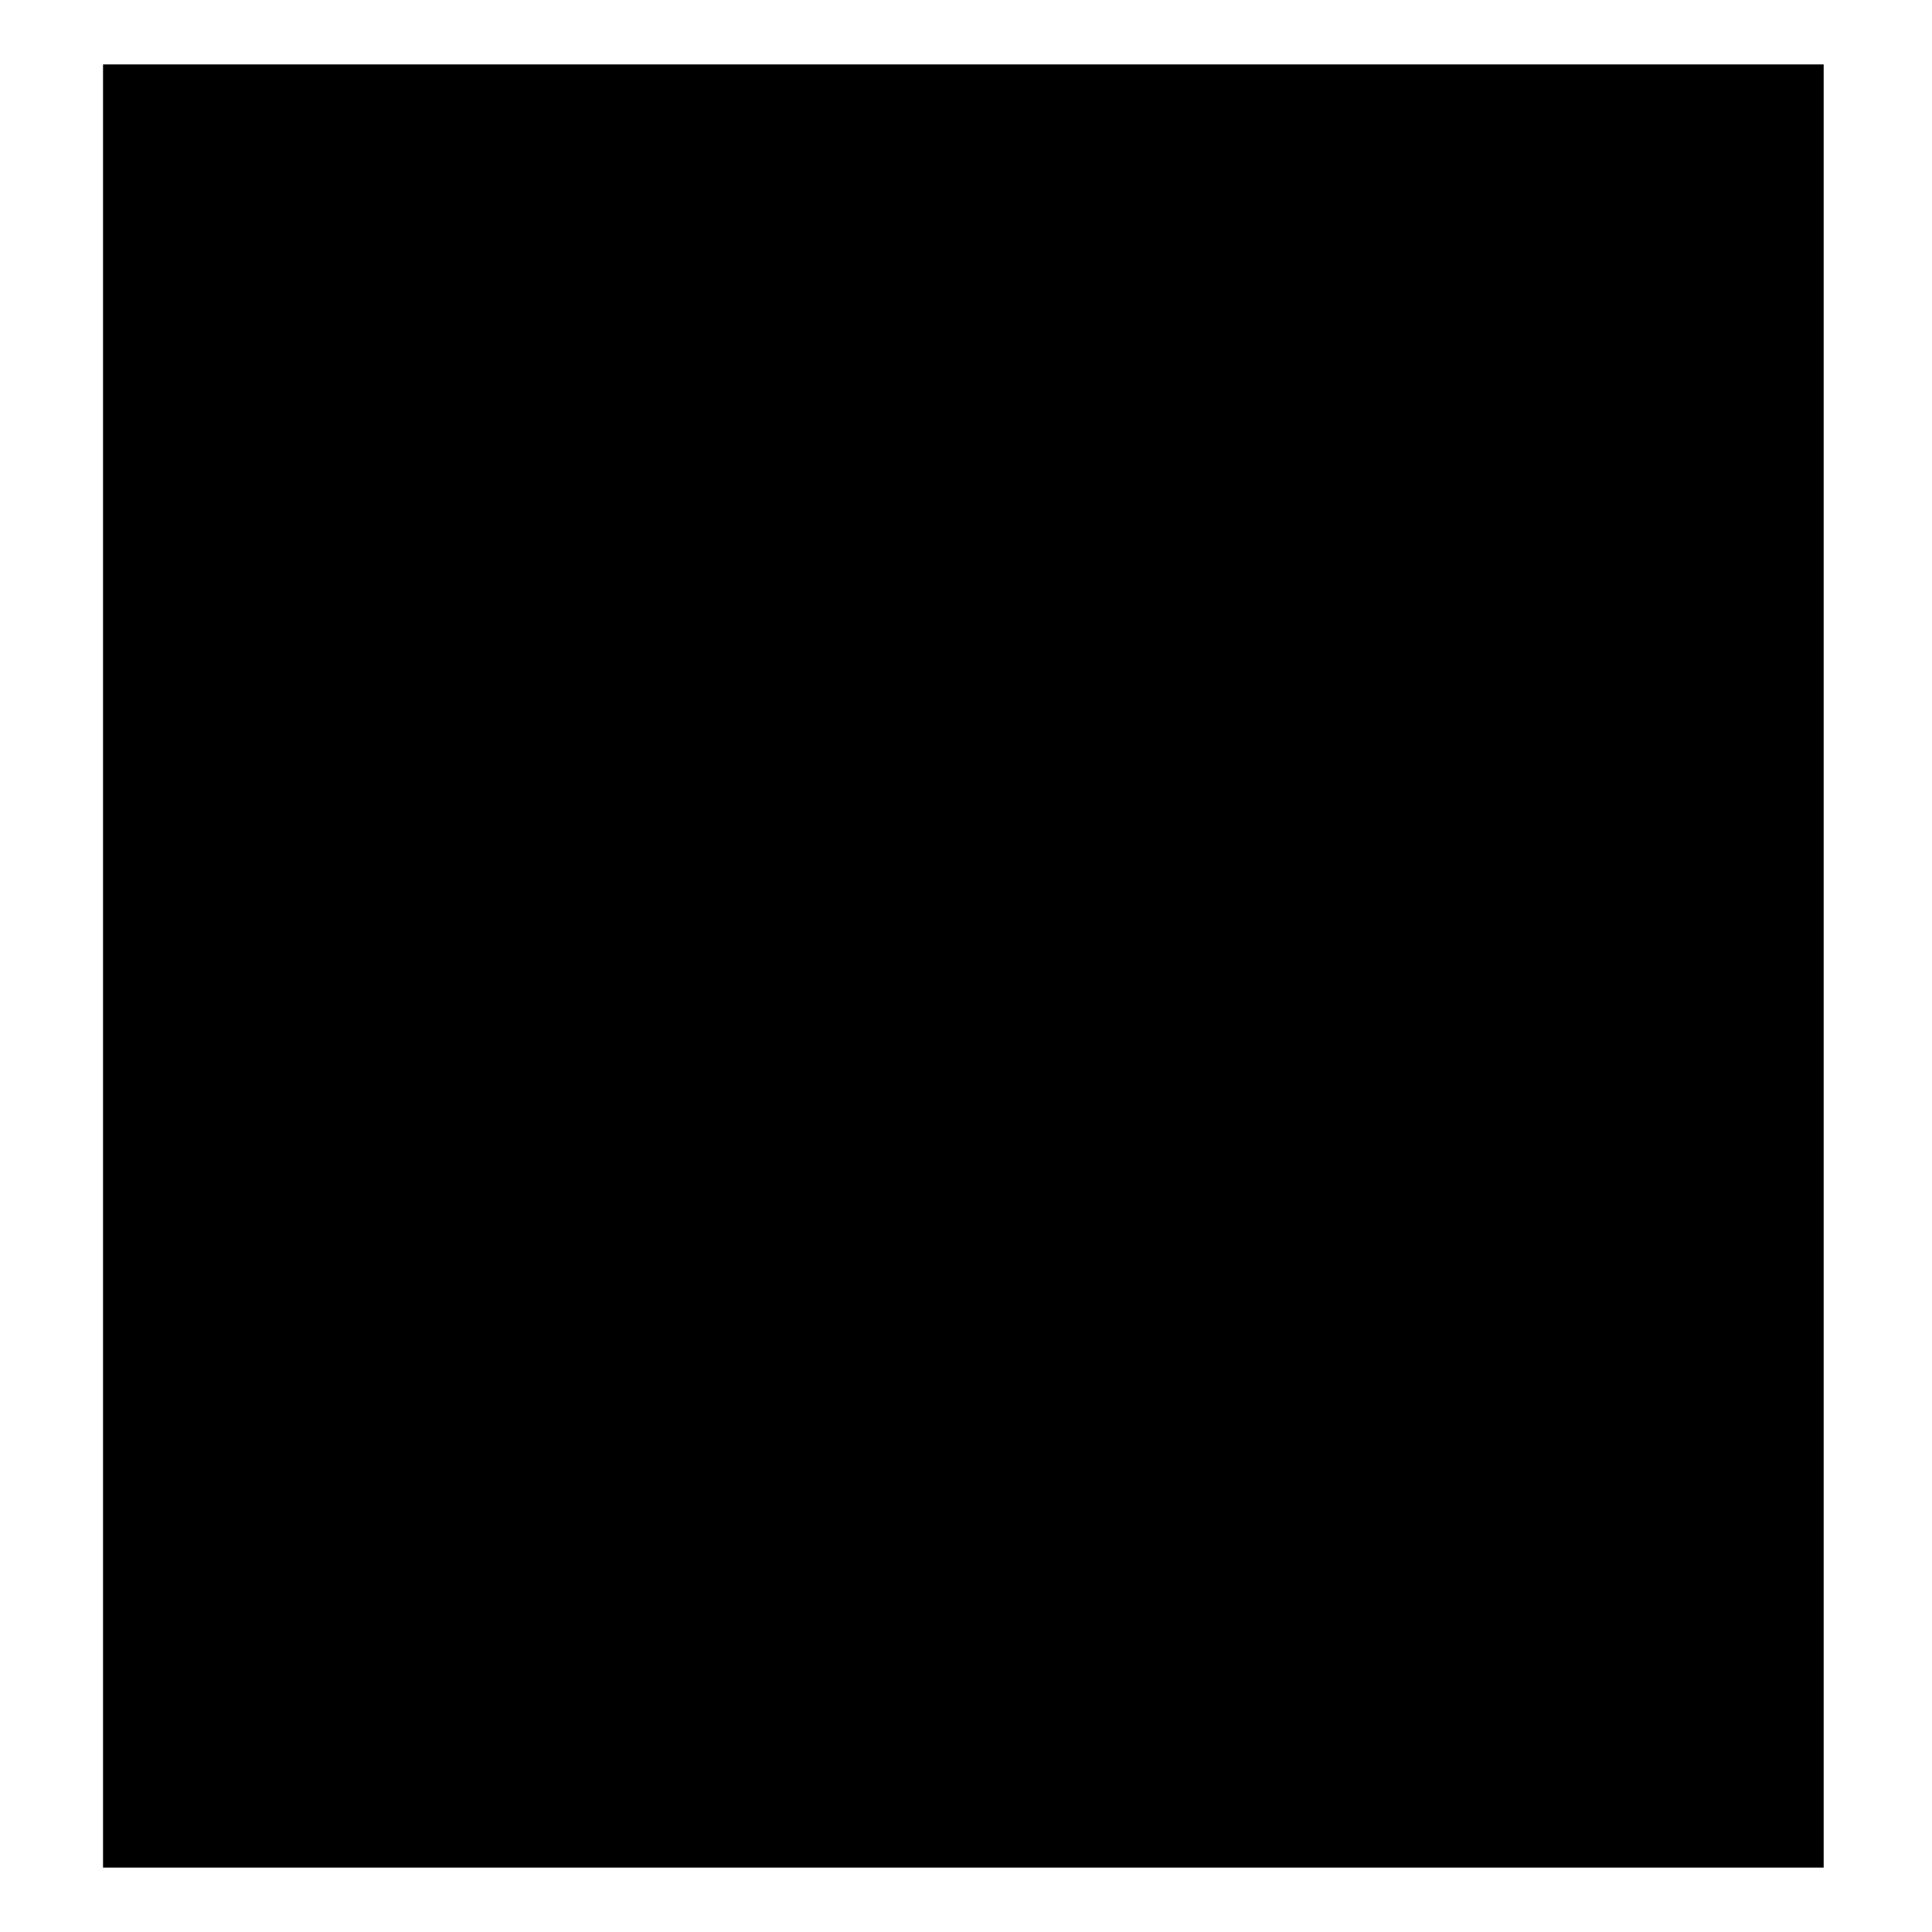
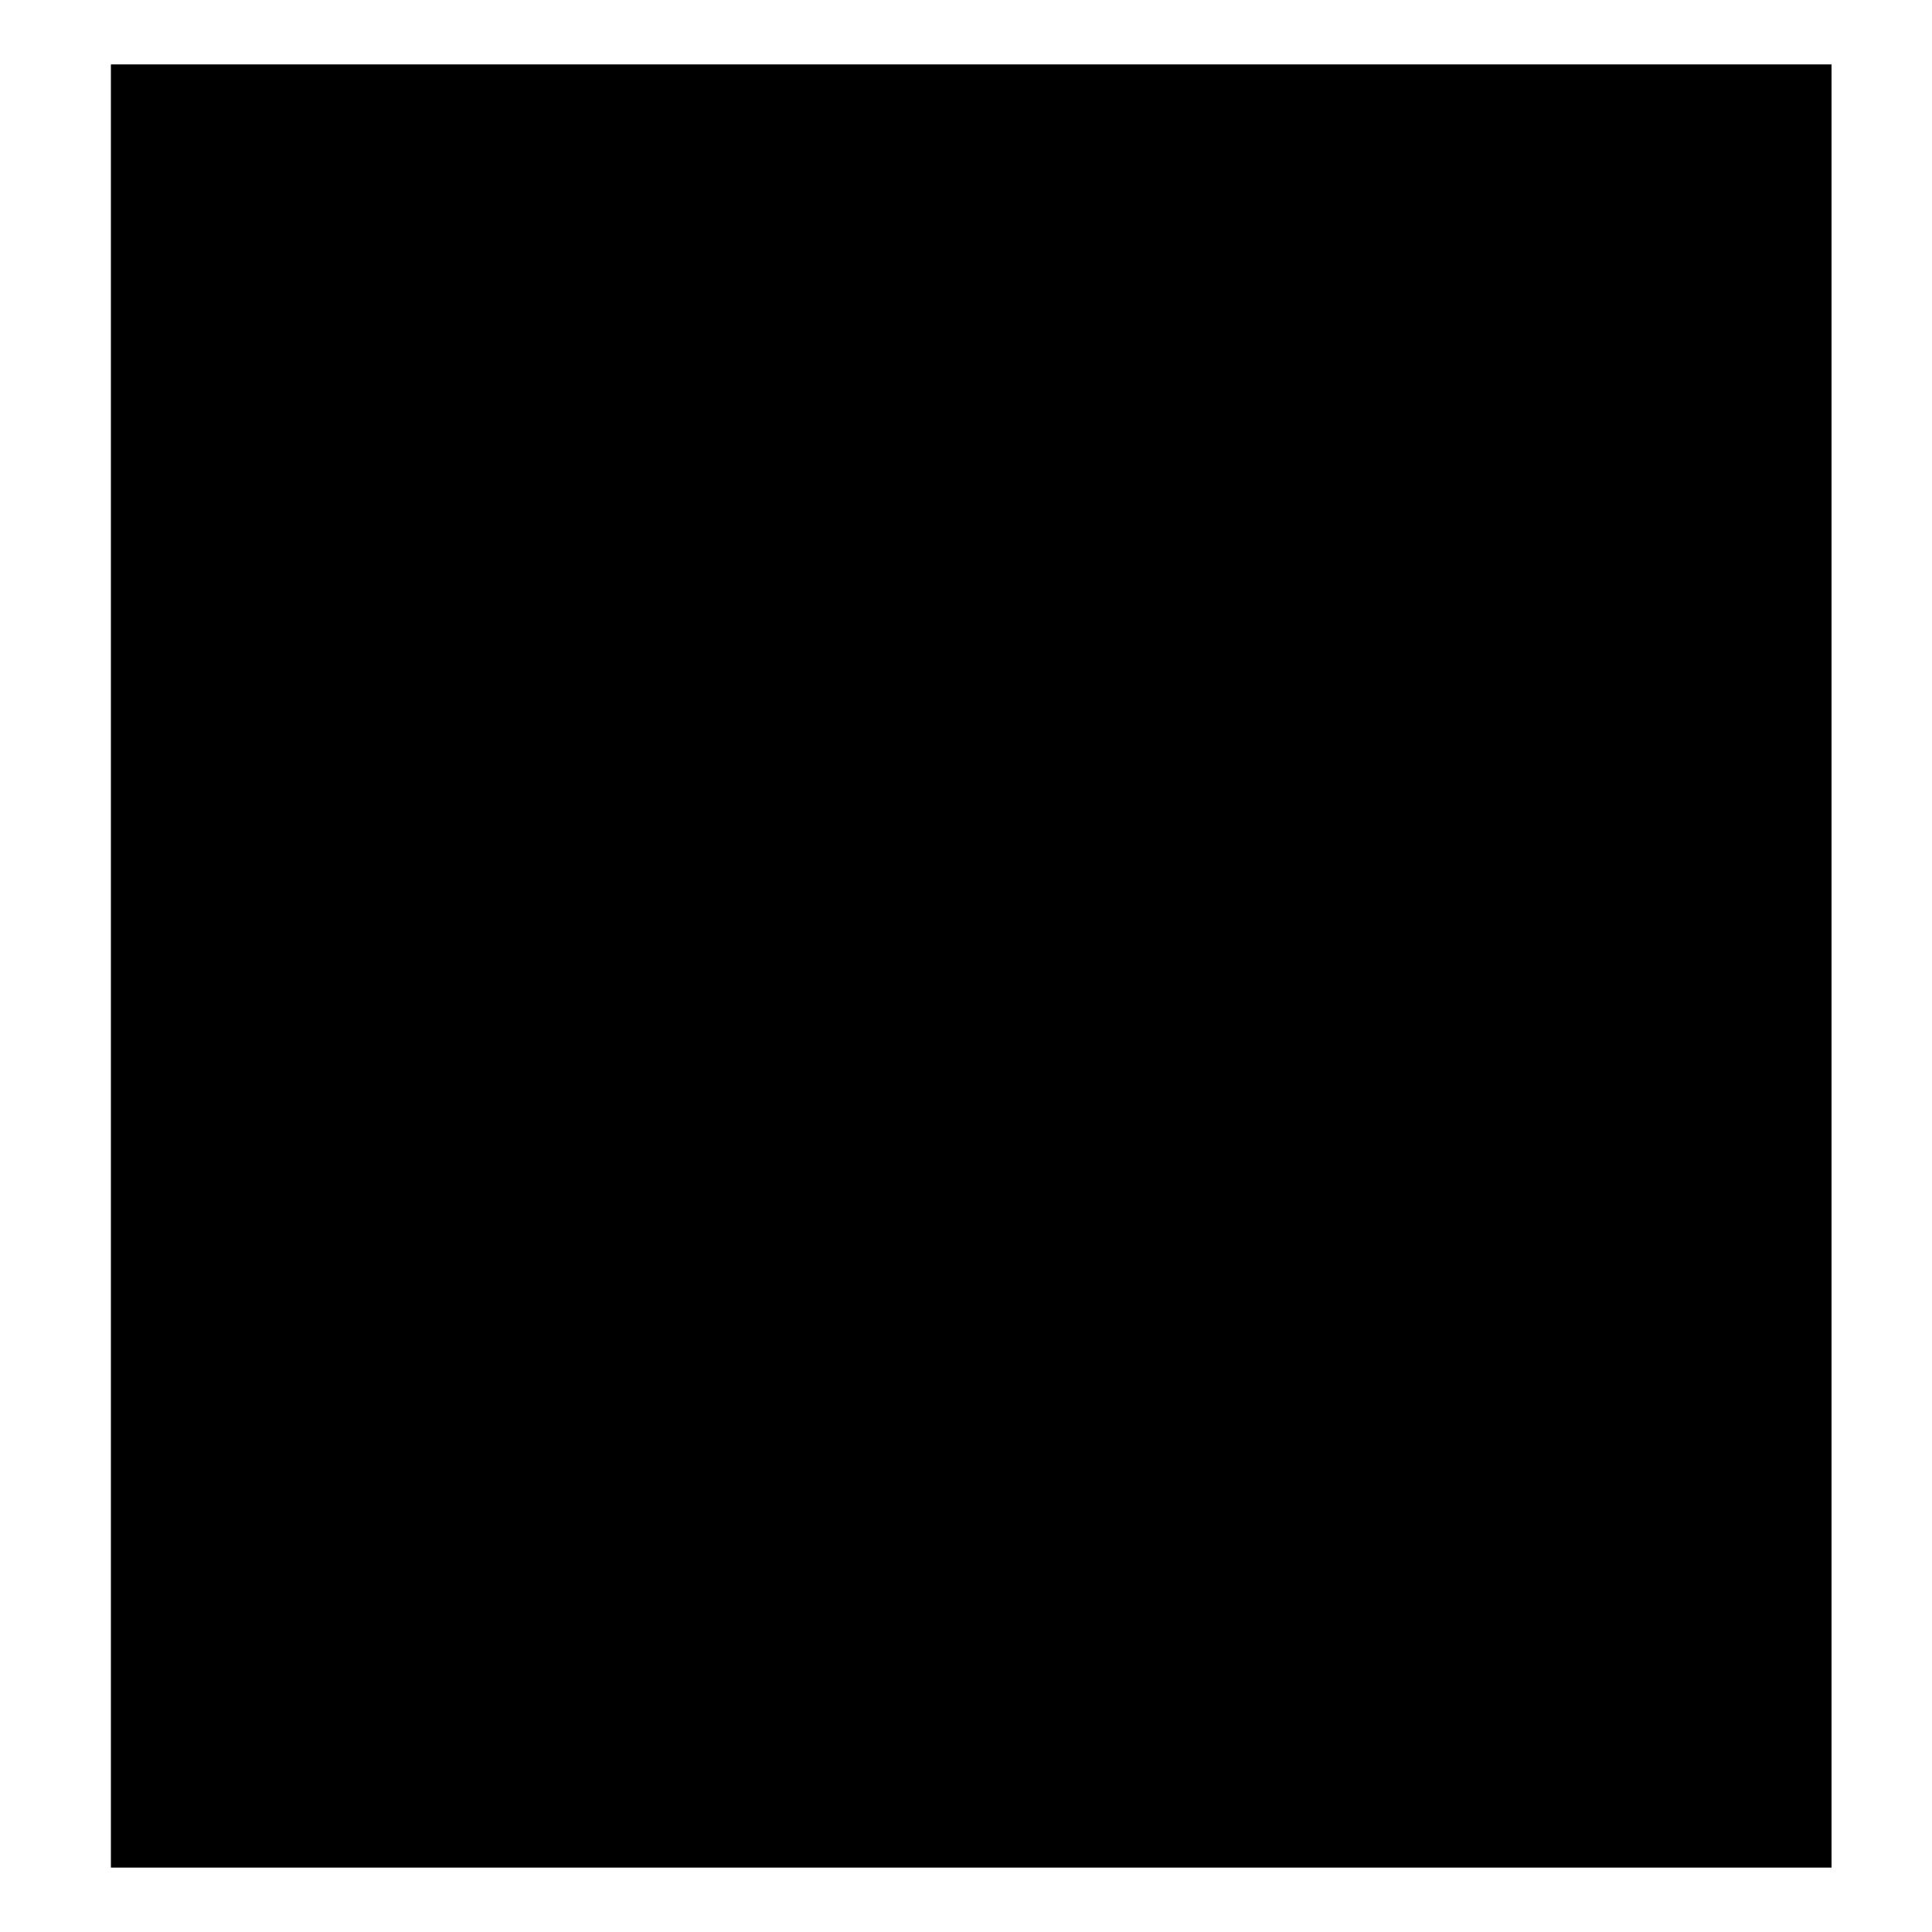
- <svg xmlns="http://www.w3.org/2000/svg" version="1.1" id="icon-calendar" x="0px" y="0px" viewBox="0 0 15 15" style="enable-background:new 0 0 15 15;" xml:space="preserve">
-   <g id="calendar">
-     <rect x="0.8" y="0.5" class="st0" width="13.359" height="14" />
-     <line class="st0" x1="14.052" y1="4.561" x2="1.121" y2="4.561" />
-     <path class="st1" d="M4.319,11.176c0.286-0.267,0.548-0.517,0.785-0.75c0.237-0.232,0.441-0.45,0.613-0.655   c0.171-0.204,0.305-0.394,0.401-0.57s0.144-0.344,0.144-0.503c0-0.22-0.056-0.388-0.169-0.503C5.981,8.079,5.825,8.022,5.628,8.022   c-0.164,0-0.31,0.046-0.436,0.137C5.066,8.251,4.945,8.357,4.833,8.48L4.27,7.923c0.22-0.235,0.446-0.412,0.675-0.531   c0.23-0.119,0.505-0.18,0.824-0.18c0.22,0,0.421,0.034,0.602,0.102c0.18,0.068,0.336,0.164,0.468,0.288   C6.971,7.728,7.072,7.877,7.142,8.05c0.07,0.174,0.106,0.369,0.106,0.584c0,0.187-0.04,0.379-0.12,0.574   c-0.079,0.195-0.186,0.389-0.32,0.584c-0.134,0.195-0.286,0.389-0.458,0.584c-0.172,0.195-0.349,0.386-0.532,0.574   c0.113-0.014,0.238-0.027,0.377-0.039c0.139-0.012,0.261-0.018,0.37-0.018h0.901v0.873H4.319V11.176z" />
-     <path class="st1" d="M8.997,10.743c0.049-0.312,0.119-0.61,0.211-0.894S9.417,9.287,9.56,9.015   c0.144-0.272,0.321-0.554,0.532-0.845H8.086V7.297h3.112V7.93c-0.258,0.315-0.466,0.609-0.623,0.884   c-0.158,0.274-0.28,0.559-0.367,0.852s-0.149,0.608-0.186,0.943c-0.038,0.336-0.066,0.721-0.084,1.158H8.895   C8.914,11.397,8.948,11.055,8.997,10.743z" />
+ <svg x="0px" y="0px" viewBox="0 0 15 15" style="enable-background:new 0 0 15 15;" xml:space="preserve">
+   <g>
+     <rect x="0.861" y="0.5" class="st0" width="13.359" height="14" />
+     <line class="st0" x1="14.113" y1="4.561" x2="1.182" y2="4.561" />
+     <g id="Numerals">
+       <path class="st0" d="M4.639,7.913c0.178-0.166,0.475-0.359,0.893-0.359c0.734,0,2.093,1.164-0.906,3.906h2.297" />
+       <path class="st0" d="M8.218,7.555h2.425c0,0-1.4,1.693-1.4,3.906" />
+     </g>
  </g>
</svg>
